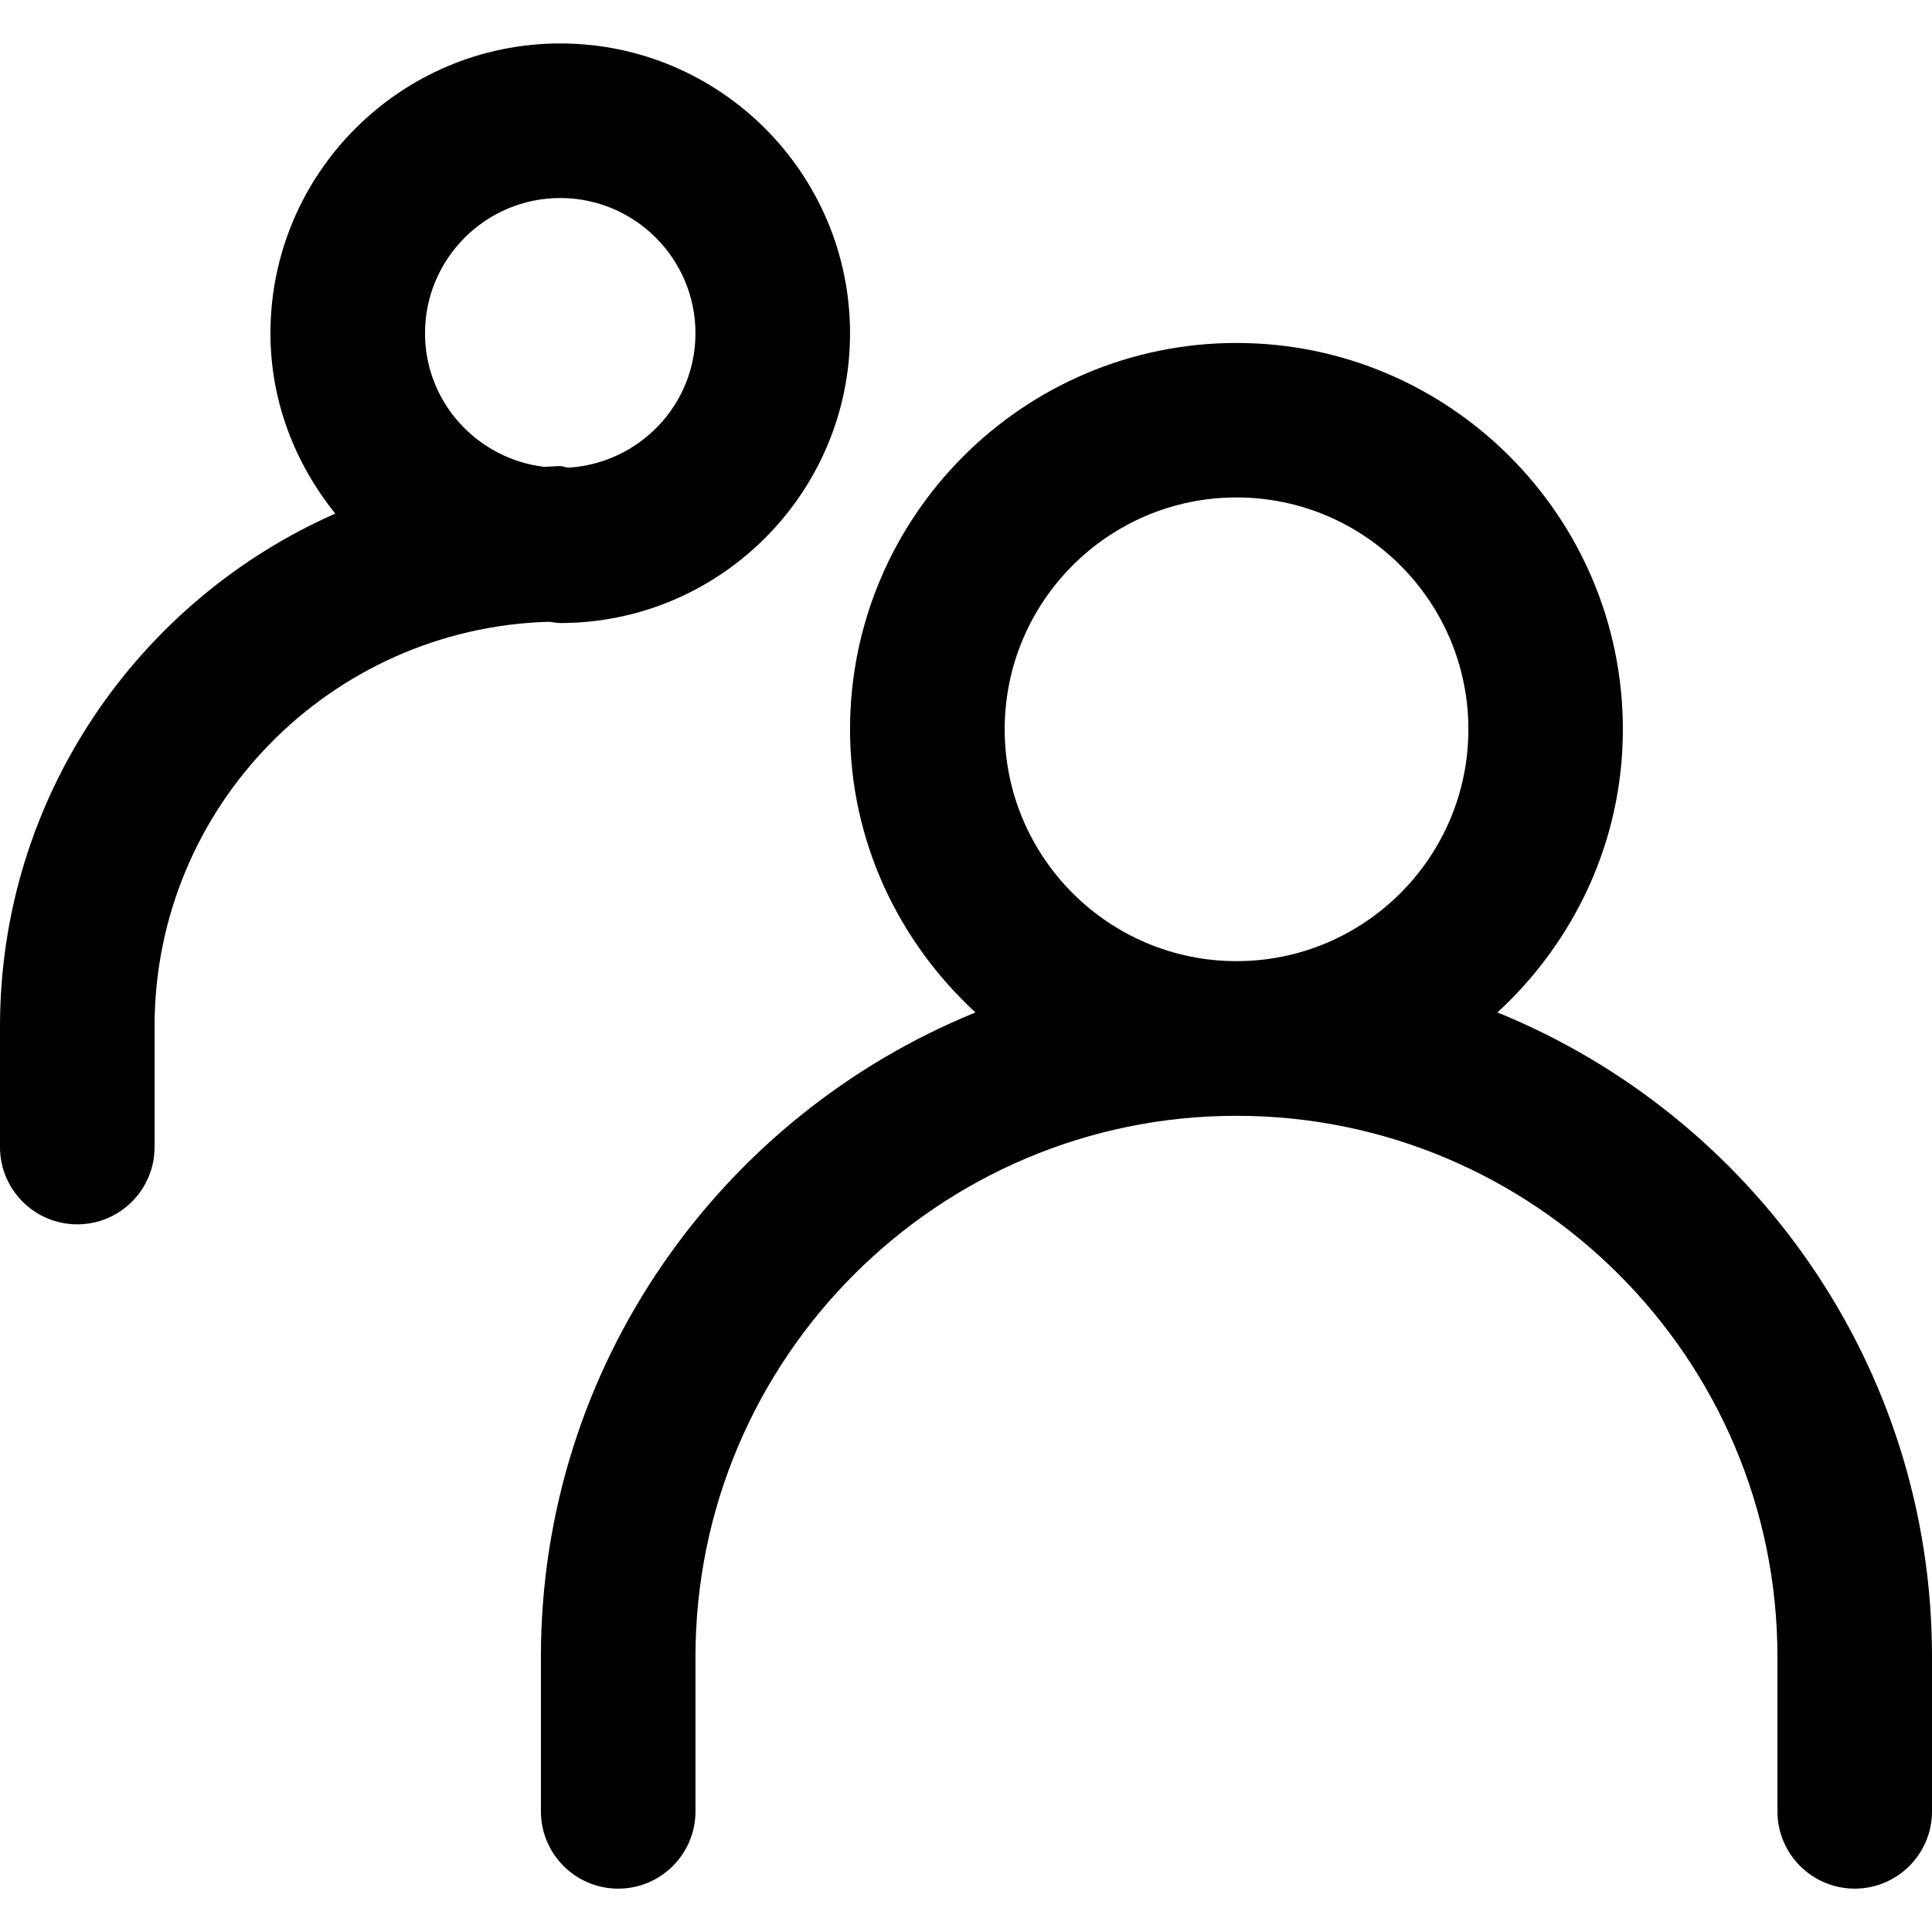
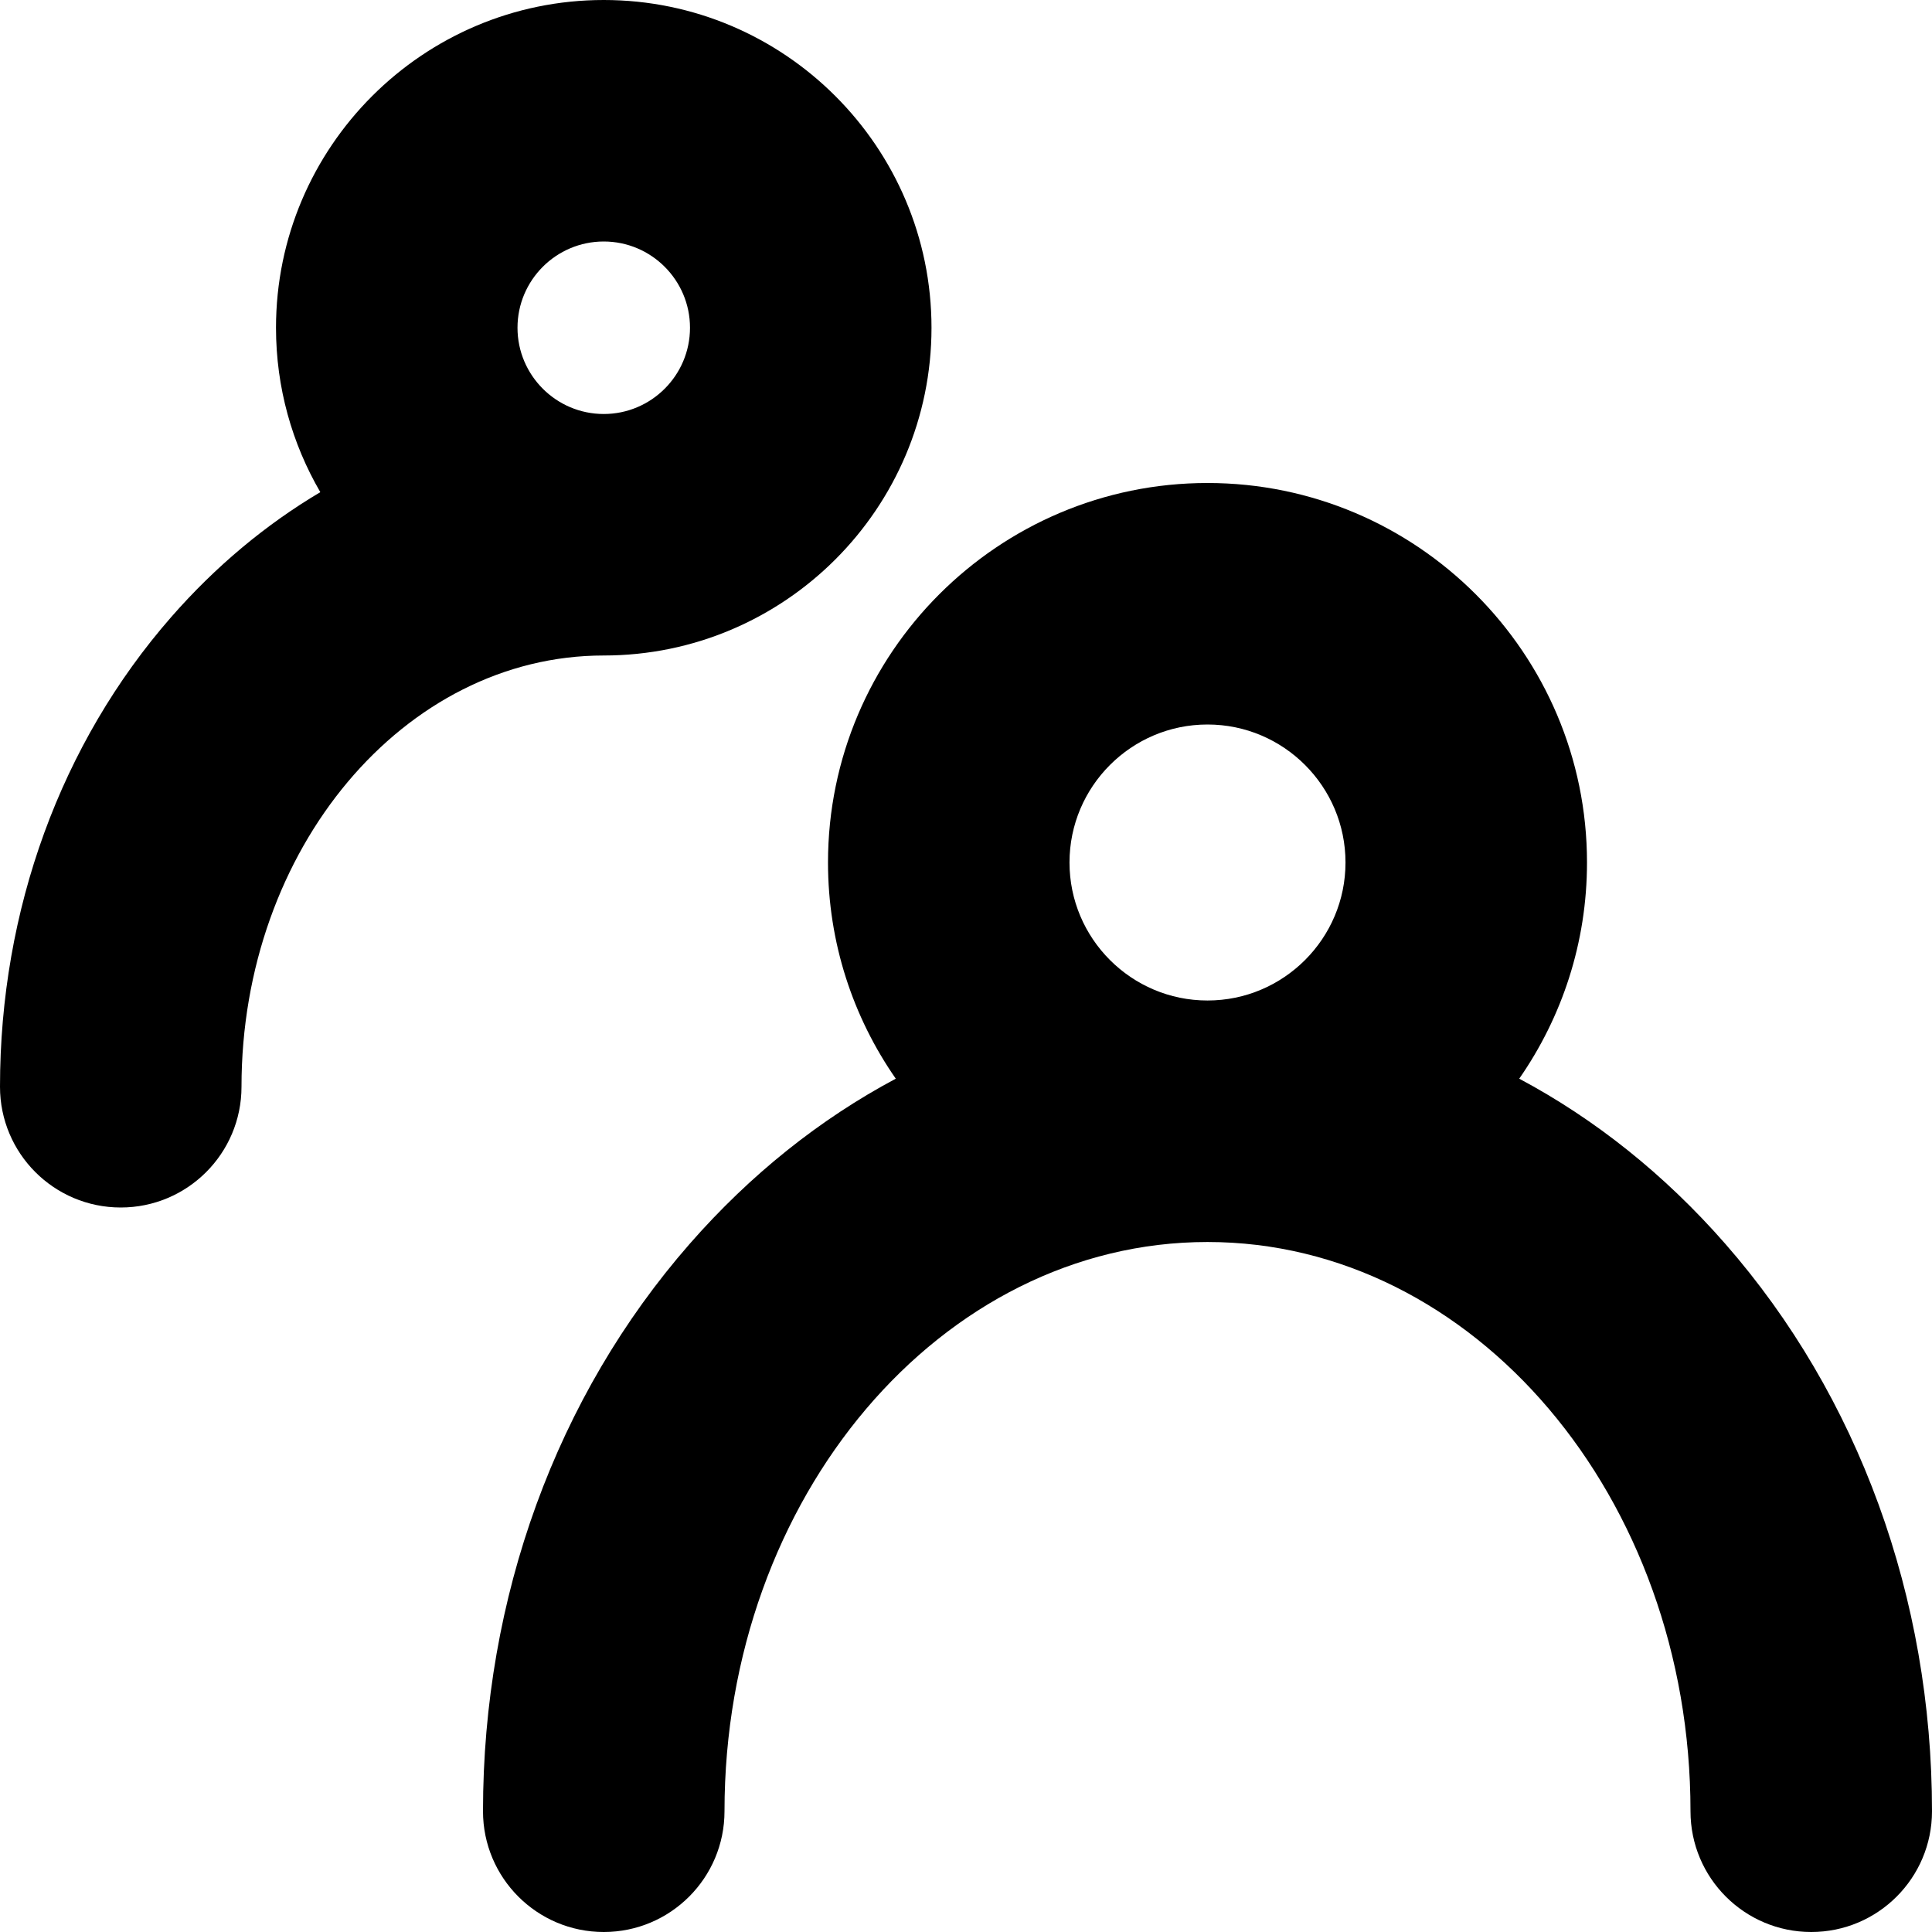
- <svg xmlns="http://www.w3.org/2000/svg" version="1.1" width="512" height="512" viewBox="0 0 512 512">
-   <path class="lexicon-icon-outline" d="M396.839 268.312c20.293-18.726 33.238-45.292 33.238-75.019 0-56.457-45.947-102.404-102.404-102.404s-102.404 45.948-102.404 102.404c0 29.727 12.944 56.293 33.238 75.019-67.435 27.433-115.161 93.557-115.161 170.753v40.962c0 11.305 9.175 20.481 20.481 20.481s20.481-9.175 20.481-20.481v-40.962c0-79.045 64.322-143.367 143.366-143.367s143.366 64.322 143.366 143.366v40.962c0 11.305 9.175 20.481 20.481 20.481s20.481-9.175 20.481-20.481v-40.962c0-77.196-47.704-143.343-115.161-170.753zM266.252 193.27c0-33.893 27.55-61.443 61.443-61.443 33.87 0 61.443 27.55 61.443 61.443s-27.55 61.443-61.443 61.443c-33.893 0-61.443-27.55-61.443-61.443z" />
-   <path class="lexicon-icon-outline" d="M148.47 165.112c42.343 0 76.798-34.454 76.798-76.798s-34.454-76.798-76.798-76.798-76.798 34.455-76.798 76.798c0 18.163 6.6 34.642 17.18 47.797-52.243 23.032-88.852 75.23-88.852 135.876v31.997c0 11.305 9.175 20.481 20.481 20.481s20.481-9.175 20.481-20.481v-31.997c0-58.213 46.556-105.494 104.371-107.203 1.054 0.047 2.059 0.327 3.137 0.327zM112.633 88.314c0-19.755 16.081-35.836 35.836-35.836s35.836 16.081 35.836 35.836c0 19.030-14.957 34.501-33.729 35.626-0.726-0.070-1.357-0.421-2.107-0.421-1.428 0-2.809 0.164-4.214 0.21-17.743-2.106-31.623-17.087-31.623-35.415z" />
+ <svg xmlns="http://www.w3.org/2000/svg" version="1.1" id="users" x="0px" y="0px" viewBox="0 0 512 512" enable-background="new 0 0 512 512" xml:space="preserve">
+   <path class="lexicon-icon-outline" d="M457.22,329.628c-16.056-18.349-34.518-33.055-54.611-43.766c11.316-16.268,17.962-36.016,17.962-57.291  C420.571,173.116,375.455,128,320,128s-100.571,45.116-100.571,100.571c0,21.274,6.646,41.023,17.962,57.291  c-20.092,10.711-38.555,25.417-54.61,43.766C147.455,370,128,423.403,128,480c0,17.673,14.327,32,32,32s32-14.327,32-32  c0-83.183,57.42-150.857,128-150.857c70.579,0,128,67.675,128,150.857c0,17.673,14.327,32,32,32s32-14.327,32-32  C512,423.403,492.545,370.001,457.22,329.628z M283.429,228.571C283.429,208.406,299.835,192,320,192  s36.571,16.406,36.571,36.571S340.165,265.143,320,265.143S283.429,248.737,283.429,228.571z" />
+   <path class="lexicon-icon-outline" d="M246.857,86.857C246.857,38.964,207.893,0,160,0S73.143,38.964,73.143,86.857  c0,15.869,4.281,30.755,11.743,43.57c-14.42,8.552-27.729,19.632-39.479,33.061C16.126,196.953,0,241.172,0,288  c0,17.673,14.327,32,32,32s32-14.327,32-32c0-63.017,43.065-114.286,96-114.286  C207.893,173.714,246.857,134.75,246.857,86.857z M137.143,86.857C137.143,74.253,147.397,64,160,64  s22.857,10.253,22.857,22.857S172.603,109.714,160,109.714S137.143,99.46,137.143,86.857z" />
</svg>
